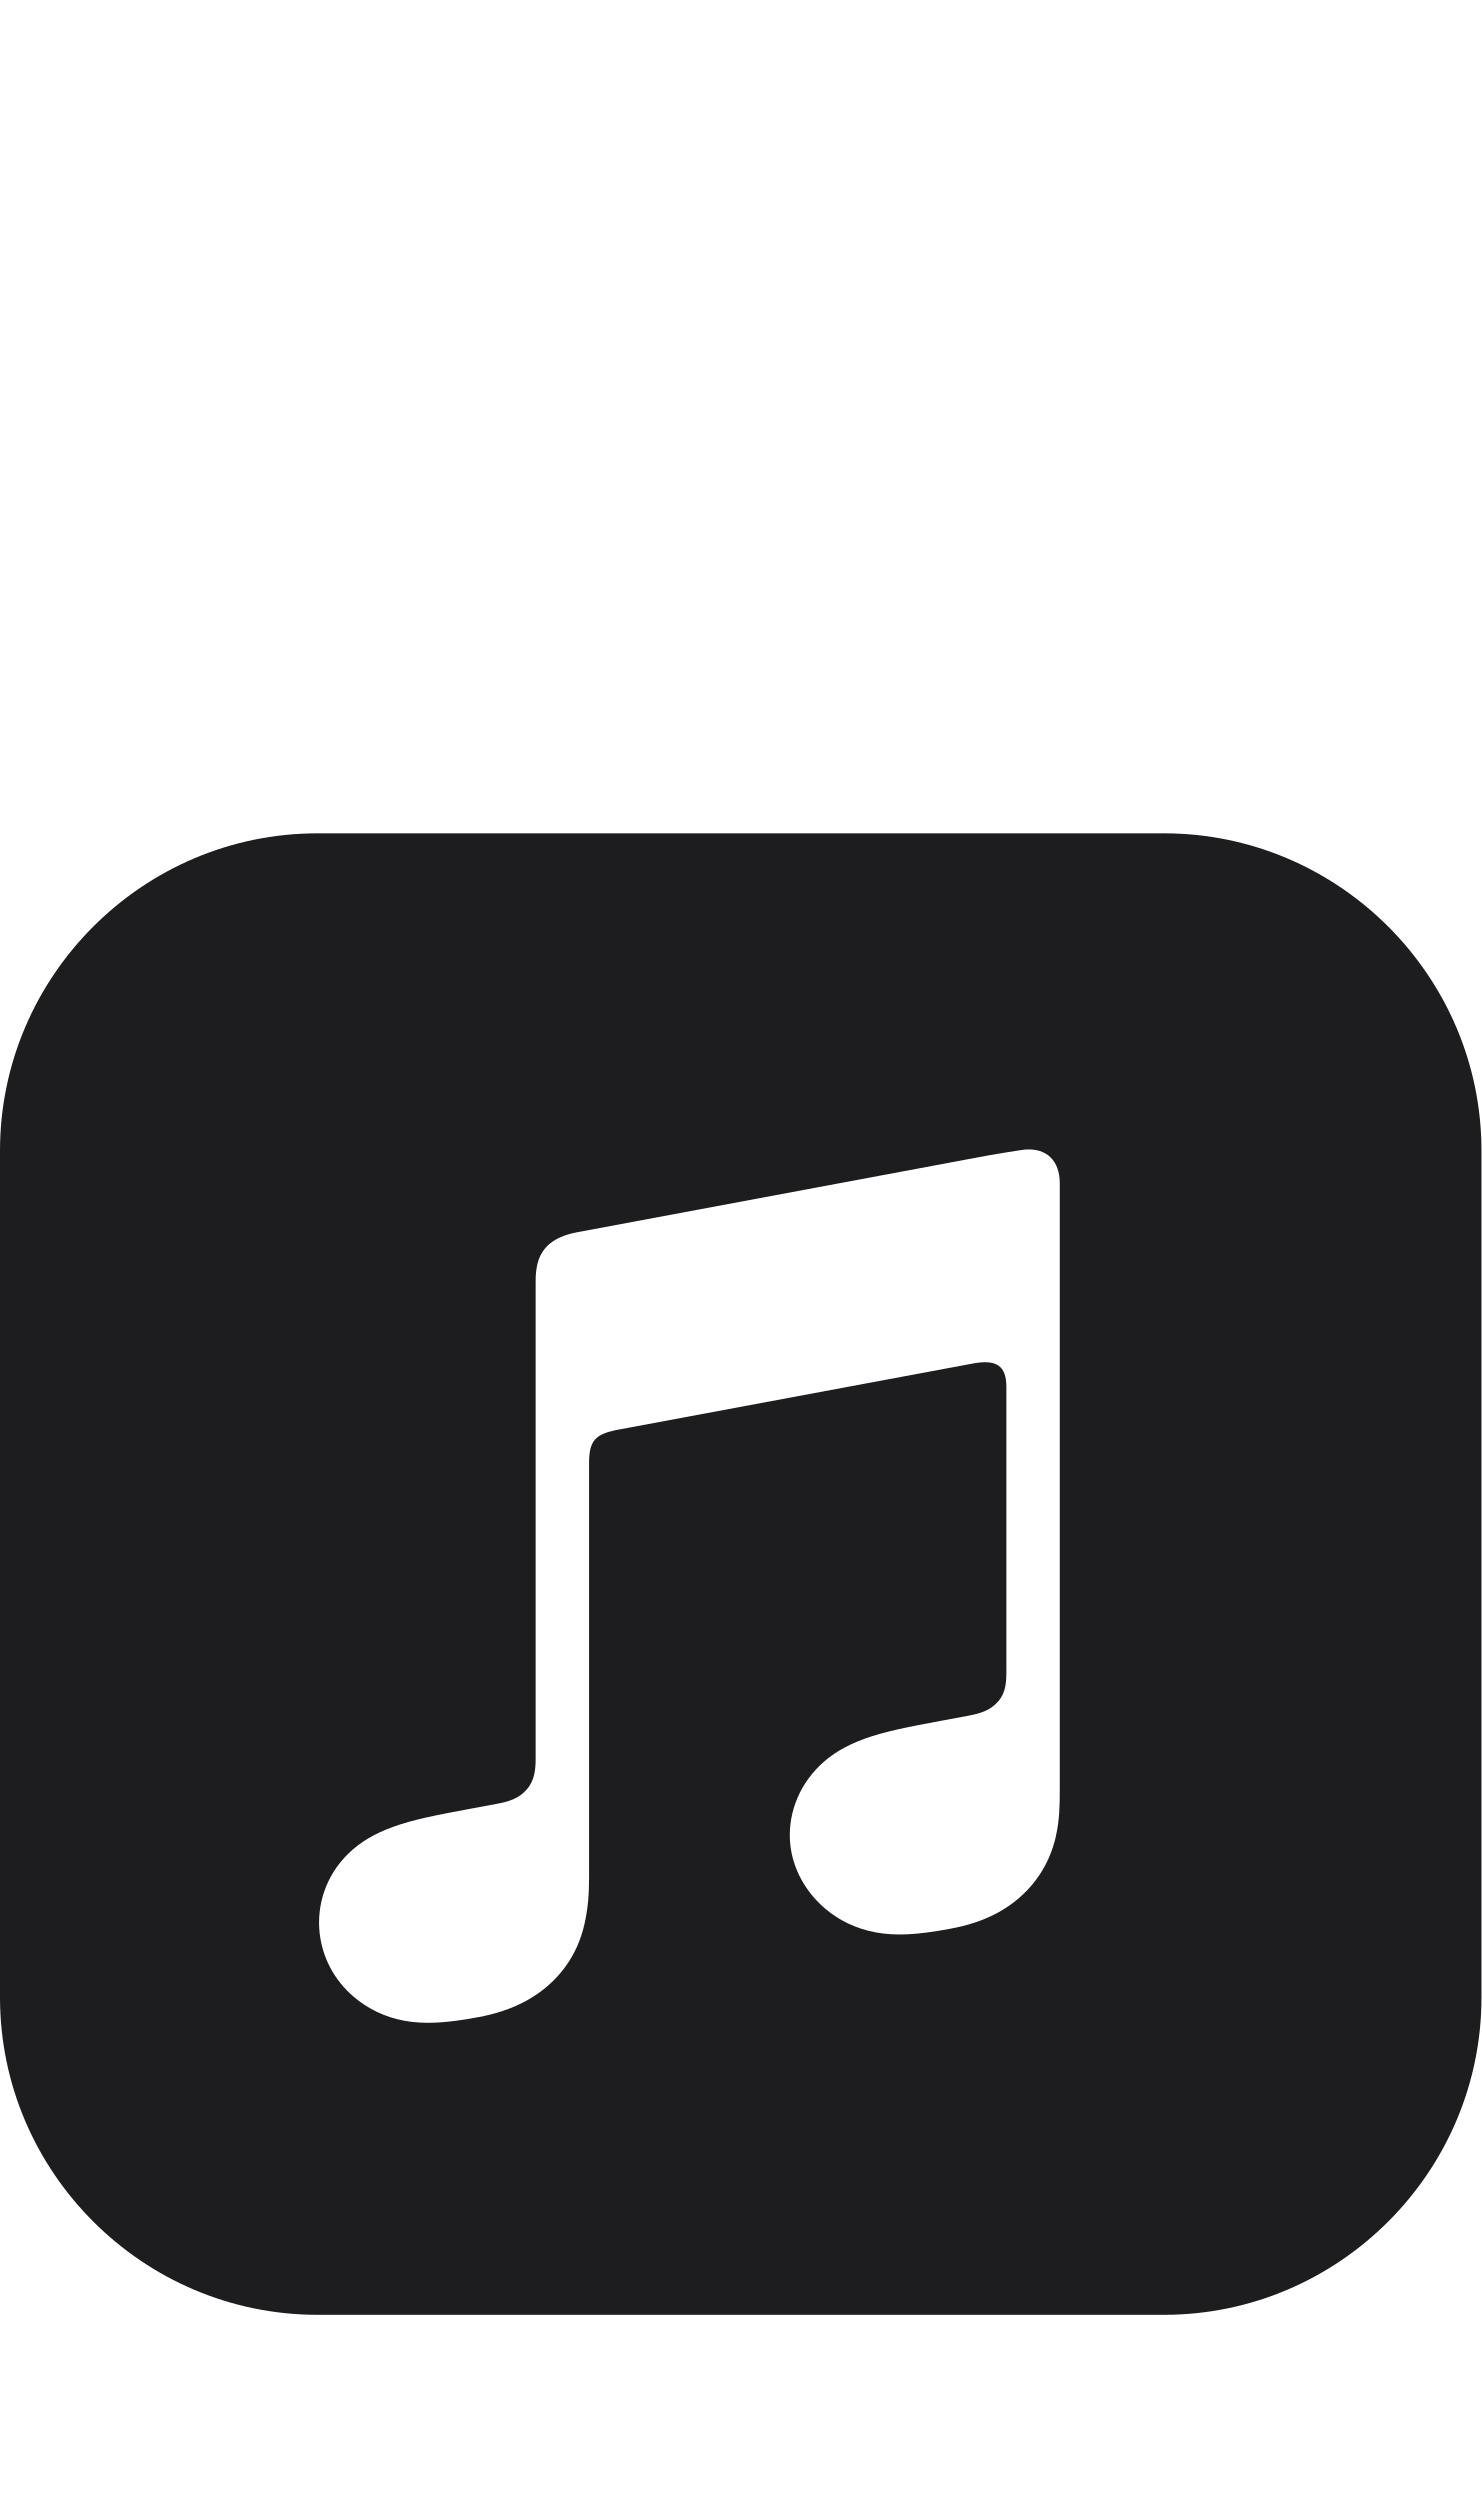
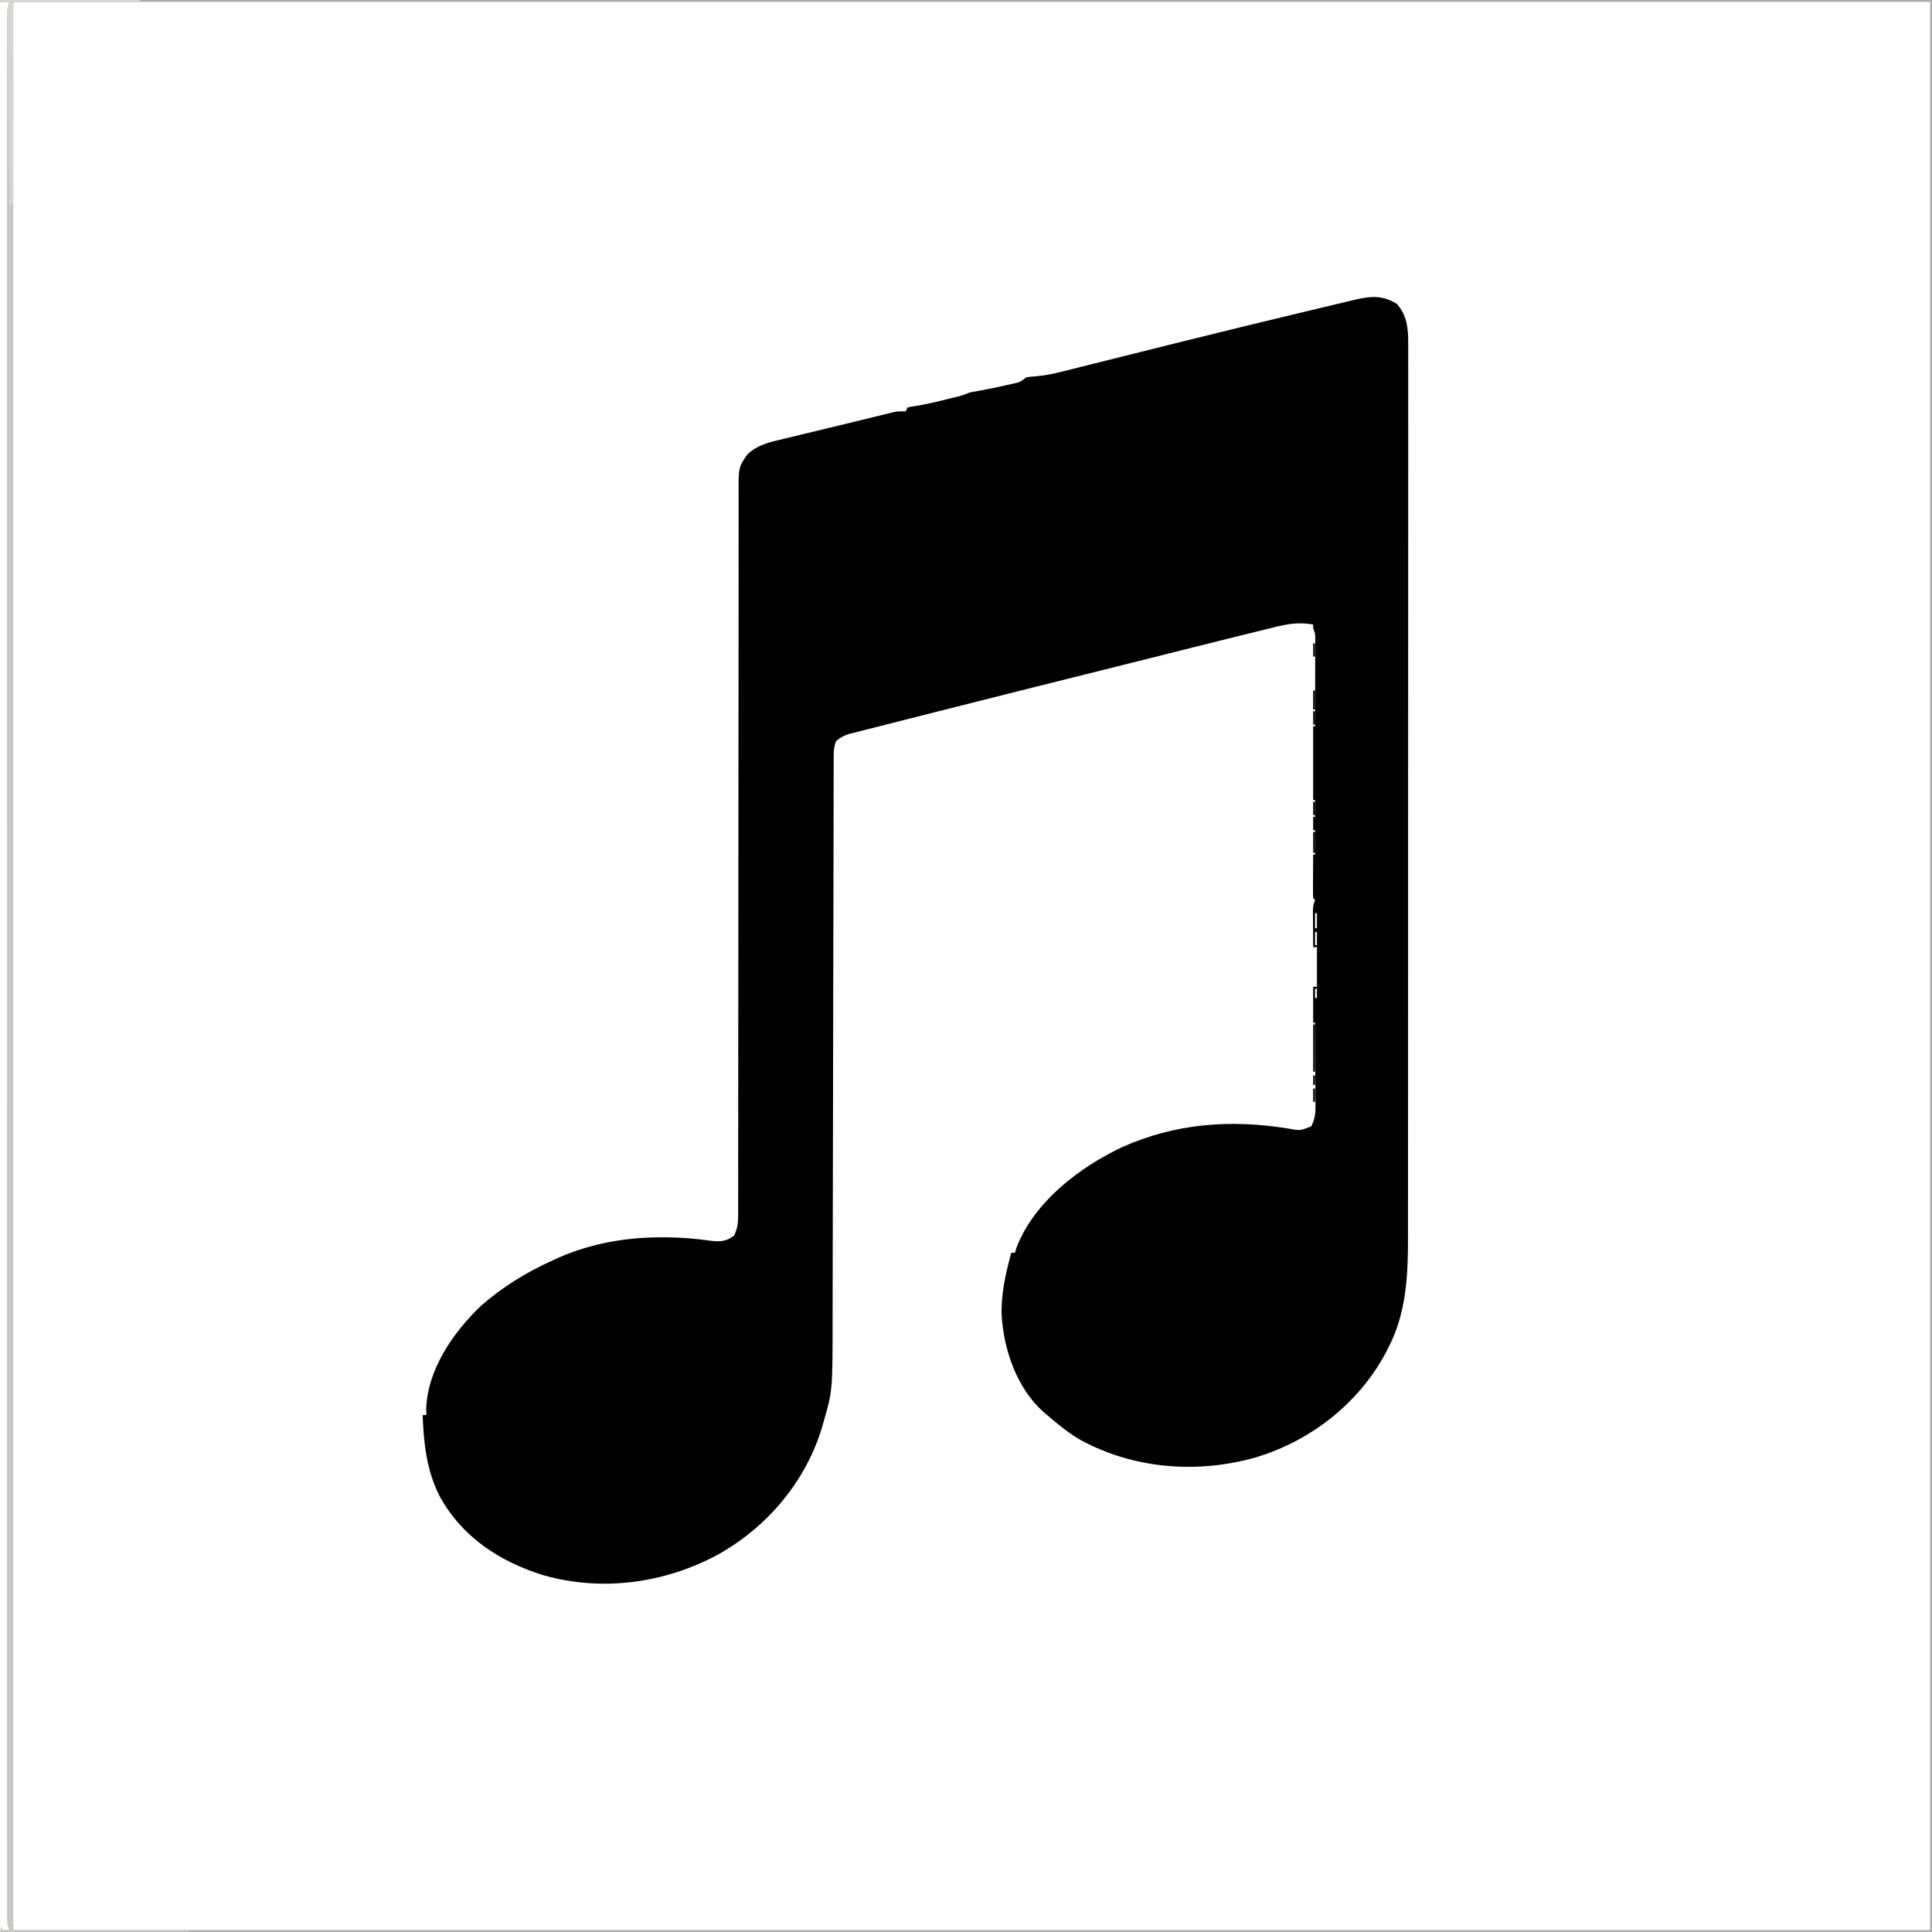
- <svg xmlns="http://www.w3.org/2000/svg" enable-background="new 0 0 32 54" height="54" viewBox="0 0 32 54" width="32">
-   <path d="m25.143 18h-18.286c-3.771 0-6.857 3.086-6.857 6.857v18.286c0 3.772 3.086 6.857 6.857 6.857h18.286c3.772 0 6.857-3.086 6.857-6.857v-18.286c0-3.771-3.086-6.857-6.857-6.857zm-2.334 21.659c-.077.341-.218.662-.436.952-.217.288-.495.525-.819.702-.328.179-.672.282-1.04.35-.69.129-1.162.158-1.606.075-.428-.08-.79-.262-1.08-.508-.43-.365-.698-.858-.756-1.373-.069-.604.148-1.249.638-1.724.247-.24.557-.429.971-.578.433-.156.912-.249 1.647-.386.194-.036.387-.072.581-.108.255-.048.473-.108.649-.307.177-.201.18-.442.18-.684l0-6.112c0-.467-.226-.595-.708-.509-.344.062-7.742 1.444-7.742 1.444-.417.093-.564.22-.564.699l0 8.956c0 .351-.02.663-.1 1.014-.077.341-.218.662-.436.952-.217.288-.495.524-.819.702-.328.179-.672.287-1.04.355-.69.129-1.162.158-1.606.075-.428-.08-.79-.267-1.08-.513-.43-.365-.68-.858-.738-1.373-.069-.604.131-1.249.621-1.724.247-.24.557-.429.971-.578.433-.156.912-.249 1.647-.386.194-.036.387-.072.581-.108.255-.048.473-.108.649-.307.176-.199.196-.438.196-.679 0-1.895 0-10.313 0-10.313 0-.139.013-.232.021-.278.035-.217.13-.403.299-.535.141-.11.323-.185.555-.231l.003-.001 8.899-1.663c.077-.015.72-.12.793-.126.481-.038.751.254.751.729l0 13.083c0.0.351-.004.667-.084 1.019z" fill="#1d1d1f" />
-   <path d="m0 0h32v54h-32z" fill="none" />
+ <svg xmlns="http://www.w3.org/2000/svg" version="1.1" width="1024" height="1024">
+   <path d="M0 0 C5.306 5.937 6.072 13.106 6 20.822 C6.004 21.673 6.008 22.524 6.012 23.401 C6.022 26.243 6.011 29.084 5.999 31.925 C6.002 33.987 6.006 36.05 6.011 38.112 C6.022 43.771 6.014 49.43 6.003 55.089 C5.994 61.195 6.002 67.302 6.008 73.409 C6.017 84.679 6.013 95.95 6.001 107.221 C5.991 117.638 5.986 128.055 5.988 138.473 C5.988 139.51 5.988 139.51 5.988 140.568 C5.988 143.375 5.988 146.182 5.989 148.989 C5.993 175.322 5.98 201.655 5.959 227.988 C5.941 251.358 5.935 274.729 5.941 298.099 C5.941 299.599 5.941 301.098 5.942 302.598 C5.942 303.71 5.942 303.71 5.942 304.844 C5.943 308.576 5.944 312.309 5.945 316.041 C5.945 316.777 5.945 317.513 5.945 318.272 C5.949 337.821 5.944 357.37 5.935 376.919 C5.934 379.024 5.933 381.129 5.932 383.235 C5.932 384.631 5.931 386.028 5.931 387.424 C5.926 397.139 5.926 406.853 5.928 416.568 C5.93 429.097 5.926 441.626 5.911 454.155 C5.903 460.192 5.899 466.23 5.904 472.267 C5.908 477.803 5.903 483.339 5.89 488.874 C5.887 490.868 5.888 492.862 5.892 494.856 C5.93 514.848 5.004 534.803 -4.375 552.938 C-4.906 553.983 -5.437 555.028 -5.984 556.105 C-20.348 582.845 -45.641 602.563 -74.562 611.312 C-105.575 620.159 -139.019 617.635 -167.578 602.211 C-174.047 598.485 -179.741 593.804 -185.375 588.938 C-186.419 588.064 -186.419 588.064 -187.484 587.172 C-201.603 574.349 -208.354 554.404 -209.504 535.859 C-209.814 524.691 -207.316 513.644 -204.375 502.938 C-203.715 502.938 -203.055 502.938 -202.375 502.938 C-202.066 501.762 -202.066 501.762 -201.75 500.562 C-192.465 476.085 -168.418 457.698 -145.449 446.859 C-117.259 434.327 -88.234 432.162 -57.874 437.045 C-51.342 438.263 -51.342 438.263 -45.375 435.938 C-43.666 432.446 -43.128 429.646 -43.148 425.78 C-43.148 424.779 -43.148 423.779 -43.148 422.748 C-43.159 421.68 -43.169 420.612 -43.18 419.512 C-43.183 418.409 -43.185 417.306 -43.188 416.17 C-43.199 412.655 -43.225 409.14 -43.25 405.625 C-43.26 403.239 -43.269 400.853 -43.277 398.467 C-43.299 392.624 -43.333 386.781 -43.375 380.938 C-43.705 380.938 -44.035 380.938 -44.375 380.938 C-44.375 374.668 -44.375 368.397 -44.375 361.938 C-43.715 361.938 -43.055 361.938 -42.375 361.938 C-42.375 355.007 -42.375 348.077 -42.375 340.938 C-43.035 340.938 -43.695 340.938 -44.375 340.938 C-44.404 337.333 -44.422 333.729 -44.438 330.125 C-44.446 329.101 -44.454 328.077 -44.463 327.021 C-44.468 325.547 -44.468 325.547 -44.473 324.043 C-44.481 322.684 -44.481 322.684 -44.489 321.298 C-44.375 318.938 -44.375 318.938 -43.375 315.938 C-43.705 315.608 -44.035 315.277 -44.375 314.938 C-44.462 313.23 -44.482 311.519 -44.473 309.809 C-44.469 308.774 -44.466 307.74 -44.463 306.674 C-44.455 305.585 -44.446 304.497 -44.438 303.375 C-44.433 302.283 -44.428 301.19 -44.424 300.064 C-44.412 297.355 -44.396 294.646 -44.375 291.938 C-44.045 291.938 -43.715 291.938 -43.375 291.938 C-43.375 287.647 -43.375 283.358 -43.375 278.938 C-43.705 278.938 -44.035 278.938 -44.375 278.938 C-44.375 276.627 -44.375 274.317 -44.375 271.938 C-44.045 271.938 -43.715 271.938 -43.375 271.938 C-43.375 268.967 -43.375 265.998 -43.375 262.938 C-43.705 262.938 -44.035 262.938 -44.375 262.938 C-44.375 249.938 -44.375 236.938 -44.375 223.938 C-44.045 223.938 -43.715 223.938 -43.375 223.938 C-43.35 217.014 -43.332 210.091 -43.32 203.167 C-43.315 200.811 -43.308 198.455 -43.3 196.099 C-43.287 192.716 -43.282 189.332 -43.277 185.949 C-43.272 184.893 -43.267 183.837 -43.262 182.748 C-43.262 181.767 -43.262 180.787 -43.261 179.776 C-43.259 178.912 -43.257 178.048 -43.255 177.158 C-43.286 174.763 -43.286 174.763 -44.375 171.938 C-44.375 171.278 -44.375 170.618 -44.375 169.938 C-51.91 168.628 -57.721 169.548 -65.086 171.414 C-66.215 171.688 -67.344 171.961 -68.508 172.243 C-72.134 173.126 -75.755 174.031 -79.375 174.938 C-81.734 175.519 -84.094 176.099 -86.454 176.679 C-93.305 178.368 -100.15 180.085 -106.993 181.808 C-110.465 182.681 -113.937 183.552 -117.41 184.422 C-121.752 185.511 -126.093 186.6 -130.435 187.691 C-140.047 190.104 -149.661 192.509 -159.277 194.906 C-187.392 201.917 -215.495 208.973 -243.583 216.091 C-245.91 216.68 -248.236 217.27 -250.563 217.859 C-254.233 218.788 -257.902 219.718 -261.571 220.65 C-263.542 221.15 -265.513 221.649 -267.484 222.148 C-269.902 222.763 -272.318 223.381 -274.733 224.003 C-277.315 224.665 -279.897 225.315 -282.484 225.955 C-283.839 226.298 -285.193 226.642 -286.547 226.985 C-287.759 227.288 -288.972 227.59 -290.222 227.902 C-293.24 228.893 -295.094 229.755 -297.375 231.938 C-298.404 235.026 -298.503 237.139 -298.508 240.376 C-298.512 241.513 -298.517 242.65 -298.521 243.821 C-298.521 245.075 -298.52 246.33 -298.52 247.623 C-298.523 248.965 -298.526 250.307 -298.53 251.649 C-298.54 255.345 -298.544 259.041 -298.546 262.737 C-298.55 266.721 -298.56 270.705 -298.569 274.689 C-298.584 281.599 -298.595 288.509 -298.605 295.418 C-298.619 305.429 -298.64 315.44 -298.663 325.451 C-298.701 341.72 -298.736 357.988 -298.768 374.257 C-298.771 375.718 -298.771 375.718 -298.774 377.209 C-298.8 391.004 -298.824 404.799 -298.847 418.595 C-298.849 419.564 -298.85 420.533 -298.852 421.532 C-298.853 422.5 -298.855 423.469 -298.857 424.466 C-298.883 440.654 -298.918 456.841 -298.958 473.029 C-298.983 483.003 -299.002 492.977 -299.012 502.95 C-299.019 509.801 -299.034 516.652 -299.054 523.503 C-299.065 527.447 -299.073 531.39 -299.073 535.334 C-299.072 575.895 -299.072 575.895 -303.625 591.75 C-303.842 592.531 -304.059 593.312 -304.282 594.116 C-312.765 623.573 -333.392 648.197 -360.125 663.066 C-388.41 678.166 -421.249 682.627 -452.266 673.871 C-475.628 666.588 -495.389 653.693 -507.375 631.938 C-514.282 618.312 -515.803 603.952 -516.375 588.938 C-515.715 588.938 -515.055 588.938 -514.375 588.938 C-514.411 587.923 -514.447 586.909 -514.484 585.863 C-513.898 564.809 -500.023 544.899 -485.312 530.938 C-473.878 520.904 -461.207 513.186 -447.375 506.938 C-446.198 506.394 -445.021 505.85 -443.809 505.289 C-426.843 497.952 -408.481 494.742 -390.062 494.75 C-389.124 494.747 -388.186 494.744 -387.219 494.741 C-379.497 494.785 -371.9 495.426 -364.253 496.49 C-359.105 497.122 -355.757 497.163 -351.375 493.938 C-349.292 489.949 -349.125 486.539 -349.124 482.082 C-349.122 481.402 -349.119 480.721 -349.116 480.02 C-349.109 477.736 -349.116 475.451 -349.123 473.167 C-349.121 471.514 -349.118 469.861 -349.114 468.209 C-349.106 463.663 -349.111 459.118 -349.117 454.573 C-349.121 449.672 -349.114 444.772 -349.109 439.871 C-349.1 431.377 -349.098 422.884 -349.101 414.39 C-349.104 402.101 -349.092 389.811 -349.076 377.522 C-349.05 357.573 -349.03 337.623 -349.017 317.674 C-349.015 315.883 -349.015 315.883 -349.014 314.055 C-349.003 297.106 -348.998 280.157 -348.995 263.208 C-348.995 262.015 -348.994 260.822 -348.994 259.592 C-348.994 258.4 -348.994 257.208 -348.994 255.98 C-348.99 236.11 -348.971 216.239 -348.939 196.369 C-348.92 184.11 -348.914 171.852 -348.925 159.593 C-348.931 151.193 -348.923 142.794 -348.904 134.394 C-348.893 129.546 -348.889 124.699 -348.902 119.851 C-348.914 115.413 -348.908 110.975 -348.887 106.537 C-348.883 104.932 -348.885 103.327 -348.895 101.722 C-348.981 86.683 -348.981 86.683 -344.375 79.938 C-339.394 75.08 -333.715 73.583 -327.07 72.035 C-326.081 71.792 -325.092 71.548 -324.073 71.298 C-320.885 70.517 -317.693 69.758 -314.5 69 C-312.316 68.47 -310.133 67.939 -307.95 67.407 C-303.682 66.369 -299.412 65.34 -295.14 64.319 C-290.351 63.174 -285.568 62.007 -280.789 60.824 C-278.568 60.278 -276.347 59.732 -274.125 59.188 C-273.153 58.948 -272.181 58.708 -271.18 58.461 C-270.311 58.252 -269.442 58.043 -268.547 57.828 C-267.826 57.653 -267.105 57.478 -266.362 57.298 C-264.375 56.938 -264.375 56.938 -260.375 56.938 C-260.045 56.278 -259.715 55.617 -259.375 54.938 C-257.574 54.48 -257.574 54.48 -255.062 54.125 C-249.23 53.168 -243.541 51.813 -237.812 50.375 C-236.473 50.042 -236.473 50.042 -235.106 49.702 C-230.627 48.637 -230.627 48.637 -226.375 46.938 C-224.859 46.639 -223.337 46.374 -221.812 46.125 C-216.61 45.205 -211.461 44.115 -206.312 42.938 C-205.187 42.688 -205.187 42.688 -204.039 42.434 C-199.789 41.503 -199.789 41.503 -196.375 38.938 C-194.306 38.595 -194.306 38.595 -191.807 38.44 C-186.862 38.032 -182.261 37.117 -177.462 35.891 C-176.627 35.683 -175.792 35.476 -174.932 35.263 C-172.178 34.577 -169.427 33.882 -166.676 33.188 C-164.707 32.696 -162.739 32.205 -160.77 31.715 C-156.582 30.672 -152.395 29.624 -148.209 28.573 C-138.353 26.1 -128.492 23.648 -118.63 21.196 C-116.414 20.645 -114.198 20.094 -111.982 19.542 C-91.501 14.445 -70.998 9.451 -50.47 4.546 C-48.193 4.001 -45.915 3.455 -43.637 2.909 C-40.101 2.062 -36.564 1.217 -33.027 0.374 C-31.152 -0.073 -29.277 -0.522 -27.403 -0.97 C-26.291 -1.234 -25.18 -1.498 -24.034 -1.769 C-23.079 -1.997 -22.124 -2.224 -21.139 -2.458 C-13.026 -4.232 -7.243 -4.426 0 0 Z M-43.375 307.938 C-42.375 310.938 -42.375 310.938 -42.375 310.938 Z M-43.375 322.938 C-43.375 325.577 -43.375 328.217 -43.375 330.938 C-43.045 330.938 -42.715 330.938 -42.375 330.938 C-42.375 328.298 -42.375 325.658 -42.375 322.938 C-42.705 322.938 -43.035 322.938 -43.375 322.938 Z M-43.375 332.938 C-43.375 335.248 -43.375 337.558 -43.375 339.938 C-43.045 339.938 -42.715 339.938 -42.375 339.938 C-42.375 337.627 -42.375 335.317 -42.375 332.938 C-42.705 332.938 -43.035 332.938 -43.375 332.938 Z M-43.375 362.938 C-43.375 364.587 -43.375 366.238 -43.375 367.938 C-43.045 367.938 -42.715 367.938 -42.375 367.938 C-42.375 366.288 -42.375 364.637 -42.375 362.938 C-42.705 362.938 -43.035 362.938 -43.375 362.938 Z M-43.375 368.938 C-42.375 371.938 -42.375 371.938 -42.375 371.938 Z " fill="#000000" transform="translate(740.375,161.0625)" />
+   <path d="M0 0 C337.92 0 675.84 0 1024 0 C1024 337.92 1024 675.84 1024 1024 C686.08 1024 348.16 1024 0 1024 C0.33 1023.01 0.66 1022.02 1 1021 C1 1021.66 1 1022.32 1 1023 C2.32 1023 3.64 1023 5 1023 C4.505 1021.515 4.505 1021.515 4 1020 C3.906 1017.707 3.875 1015.411 3.875 1013.116 C3.873 1012.407 3.872 1011.698 3.87 1010.968 C3.867 1008.569 3.871 1006.171 3.874 1003.772 C3.873 1002.037 3.872 1000.301 3.87 998.566 C3.866 993.762 3.868 988.958 3.872 984.154 C3.874 978.941 3.871 973.727 3.868 968.514 C3.865 959.366 3.865 950.218 3.867 941.069 C3.871 927.466 3.869 913.862 3.866 900.259 C3.861 877.378 3.861 854.497 3.864 831.615 C3.864 830.918 3.864 830.221 3.864 829.502 C3.864 828.804 3.864 828.106 3.864 827.386 C3.867 806.129 3.867 784.872 3.866 763.615 C3.866 762.193 3.866 760.771 3.866 759.349 C3.866 753.634 3.865 747.92 3.865 742.205 C3.864 726.23 3.864 710.254 3.863 694.279 C3.863 693.551 3.863 692.824 3.863 692.074 C3.863 668.882 3.864 645.691 3.866 622.499 C3.866 621.747 3.866 620.994 3.866 620.219 C3.867 607.998 3.869 595.778 3.87 583.558 C3.875 535.086 3.874 486.615 3.87 438.144 C3.868 425.929 3.867 413.715 3.866 401.501 C3.866 400.749 3.866 399.997 3.866 399.222 C3.864 376.055 3.863 352.888 3.863 329.721 C3.863 328.631 3.863 328.631 3.863 327.518 C3.864 311.56 3.864 295.603 3.865 279.645 C3.865 273.936 3.866 268.226 3.866 262.517 C3.866 261.096 3.866 259.676 3.866 258.255 C3.867 237.003 3.866 215.75 3.864 194.498 C3.864 193.452 3.864 193.452 3.864 192.385 C3.864 191.689 3.864 190.992 3.863 190.275 C3.861 166.828 3.862 143.381 3.867 119.933 C3.87 106.403 3.87 92.873 3.866 79.343 C3.864 70.321 3.865 61.298 3.87 52.276 C3.872 47.125 3.873 41.974 3.869 36.824 C3.866 32.147 3.868 27.469 3.873 22.792 C3.874 21.103 3.873 19.413 3.87 17.723 C3.867 15.443 3.87 13.164 3.875 10.884 C3.875 8.984 3.875 8.984 3.875 7.045 C4 4 4 4 5 1 C3.35 1 1.7 1 0 1 C0 0.67 0 0.34 0 0 Z M7 1 C7 338.26 7 675.52 7 1023 C342.28 1023 677.56 1023 1023 1023 C1023 685.74 1023 348.48 1023 1 C687.72 1 352.44 1 7 1 Z " fill="#AEADAD" transform="translate(0,0)" />
+   <path d="M0 0 C24.42 0 48.84 0 74 0 C74 0.33 74 0.66 74 1 C51.89 1 29.78 1 7 1 C7 338.26 7 675.52 7 1023 C37.69 1023 68.38 1023 100 1023 C100 1023.33 100 1023.66 100 1024 C67 1024 34 1024 0 1024 C0.33 1023.01 0.66 1022.02 1 1021 C1 1021.66 1 1022.32 1 1023 C2.32 1023 3.64 1023 5 1023 C4.505 1021.515 4.505 1021.515 4 1020 C3.906 1017.707 3.875 1015.411 3.875 1013.116 C3.873 1012.407 3.872 1011.698 3.87 1010.968 C3.867 1008.569 3.871 1006.171 3.874 1003.772 C3.873 1002.037 3.872 1000.301 3.87 998.566 C3.866 993.762 3.868 988.958 3.872 984.154 C3.874 978.941 3.871 973.727 3.868 968.514 C3.865 959.366 3.865 950.218 3.867 941.069 C3.871 927.466 3.869 913.862 3.866 900.259 C3.861 877.378 3.861 854.497 3.864 831.615 C3.864 830.918 3.864 830.221 3.864 829.502 C3.864 828.804 3.864 828.106 3.864 827.386 C3.867 806.129 3.867 784.872 3.866 763.615 C3.866 762.193 3.866 760.771 3.866 759.349 C3.866 753.634 3.865 747.92 3.865 742.205 C3.864 726.23 3.864 710.254 3.863 694.279 C3.863 693.551 3.863 692.824 3.863 692.074 C3.863 668.882 3.864 645.691 3.866 622.499 C3.866 621.747 3.866 620.994 3.866 620.219 C3.867 607.998 3.869 595.778 3.87 583.558 C3.875 535.086 3.874 486.615 3.87 438.144 C3.868 425.929 3.867 413.715 3.866 401.501 C3.866 400.749 3.866 399.997 3.866 399.222 C3.864 376.055 3.863 352.888 3.863 329.721 C3.863 328.631 3.863 328.631 3.863 327.518 C3.864 311.56 3.864 295.603 3.865 279.645 C3.865 273.936 3.866 268.226 3.866 262.517 C3.866 261.096 3.866 259.676 3.866 258.255 C3.867 237.003 3.866 215.75 3.864 194.498 C3.864 193.452 3.864 193.452 3.864 192.385 C3.864 191.689 3.864 190.992 3.863 190.275 C3.861 166.828 3.862 143.381 3.867 119.933 C3.87 106.403 3.87 92.873 3.866 79.343 C3.864 70.321 3.865 61.298 3.87 52.276 C3.872 47.125 3.873 41.974 3.869 36.824 C3.866 32.147 3.868 27.469 3.873 22.792 C3.874 21.103 3.873 19.413 3.87 17.723 C3.867 15.443 3.87 13.164 3.875 10.884 C3.875 8.984 3.875 8.984 3.875 7.045 C4 4 4 4 5 1 C3.35 1 1.7 1 0 1 C0 0.67 0 0.34 0 0 Z " fill="#C7C6C5" transform="translate(0,0)" />
+   <path d="M0 0 C24.42 0 48.84 0 74 0 C74 0.33 74 0.66 74 1 C51.89 1 29.78 1 7 1 C7 36.31 7 71.62 7 108 C6.01 108.495 6.01 108.495 5 109 C4.846 95.362 4.698 81.723 4.557 68.085 C4.491 61.752 4.424 55.42 4.352 49.087 C4.282 42.979 4.218 36.872 4.157 30.764 C4.133 28.43 4.107 26.096 4.079 23.763 C4.041 20.502 4.009 17.24 3.978 13.979 C3.965 13.008 3.952 12.037 3.939 11.037 C3.932 10.149 3.925 9.261 3.918 8.347 C3.909 7.575 3.901 6.804 3.893 6.009 C4 4 4 4 5 1 C3.35 1 1.7 1 0 1 C0 0.67 0 0.34 0 0 Z " fill="#D6D5D4" transform="translate(0,0)" />
+   <path d="M0 0 C0.33 0 0.66 0 1 0 C1 8.25 1 16.5 1 25 C0.67 25 0.34 25 0 25 C0 16.75 0 8.5 0 0 Z " fill="#000000" transform="translate(696,543)" />
+   <path d="M0 0 C0.33 0 0.66 0 1 0 C1 3.63 1 7.26 1 11 C0.67 11 0.34 11 0 11 C0 7.37 0 3.74 0 0 Z " fill="#000000" transform="translate(696,441)" />
+   <path d="M0 0 C0.33 0 0.66 0 1 0 C1 3.3 1 6.6 1 10 C0.67 10 0.34 10 0 10 C0 6.7 0 3.4 0 0 Z " fill="#000000" transform="translate(696,366)" />
+   <path d="M0 0 C0.33 0 0.66 0 1 0 C1 2.31 1 4.62 1 7 C0.67 7 0.34 7 0 7 C0 4.69 0 2.38 0 0 Z " fill="#000000" transform="translate(696,577)" />
+   <path d="M0 0 C0.33 0 0.66 0 1 0 C1 2.31 1 4.62 1 7 C0.67 7 0.34 7 0 7 C0 4.69 0 2.38 0 0 Z " fill="#000000" transform="translate(696,425)" />
+   <path d="M0 0 C0.33 0 0.66 0 1 0 C1 2.31 1 4.62 1 7 C0.67 7 0.34 7 0 7 C0 4.69 0 2.38 0 0 Z " fill="#000000" transform="translate(696,377)" />
+   <path d="M0 0 C0.33 0 0.66 0 1 0 C1 2.31 1 4.62 1 7 C0.67 7 0.34 7 0 7 C0 4.69 0 2.38 0 0 Z " fill="#000000" transform="translate(696,341)" />
+   <path d="M0 0 C0.33 0 0.66 0 1 0 C1 1.65 1 3.3 1 5 C0.67 5 0.34 5 0 5 C0 3.35 0 1.7 0 0 Z " fill="#000000" transform="translate(696,570)" />
+   <path d="M0 0 C1 4 1 4 1 4 Z " fill="#000000" transform="translate(696,586)" />
+   <path d="M0 0 C1 4 1 4 1 4 Z " fill="#000000" transform="translate(696,508)" />
+   <path d="M0 0 C1 4 1 4 1 4 Z " fill="#000000" transform="translate(696,503)" />
+   <path d="M0 0 C1 4 1 4 1 4 Z " fill="#000000" transform="translate(696,361)" />
+   <path d="M0 0 C3 1 3 1 3 1 Z " fill="#000000" transform="translate(600,775)" />
+   <path d="" fill="#000000" transform="translate(0,0)" />
+   <path d="" fill="#000000" transform="translate(0,0)" />
+   <path d="" fill="#000000" transform="translate(0,0)" />
+   <path d="" fill="#000000" transform="translate(0,0)" />
+   <path d="" fill="#000000" transform="translate(0,0)" />
+   <path d="" fill="#000000" transform="translate(0,0)" />
+   <path d="M0 0 C3 1 3 1 3 1 Z " fill="#010001" transform="translate(608,184)" />
+   <path d="M0 0 C3 1 3 1 3 1 Z " fill="#000101" transform="translate(640,176)" />
+   <path d="" fill="#D7D7D7" transform="translate(0,0)" />
+   <path d="" fill="#CFCFCD" transform="translate(0,0)" />
+   <path d="M0 0 C2 1 2 1 2 1 Z " fill="#000000" transform="translate(296,838)" />
+   <path d="" fill="#020100" transform="translate(0,0)" />
+   <path d="" fill="#040202" transform="translate(0,0)" />
+   <path d="M0 0 C2 1 2 1 2 1 Z " fill="#000000" transform="translate(280,672)" />
+   <path d="M0 0 C2 1 2 1 2 1 Z " fill="#000000" transform="translate(328,656)" />
+   <path d="M0 0 C2 1 2 1 2 1 Z " fill="#000000" transform="translate(577,616)" />
+   <path d="M0 0 C2 1 2 1 2 1 Z " fill="#000000" transform="translate(608,601)" />
+   <path d="M0 0 C2 1 2 1 2 1 Z " fill="#000000" transform="translate(662,594)" />
+   <path d="" fill="#000000" transform="translate(0,0)" />
+   <path d="" fill="#000000" transform="translate(0,0)" />
+   <path d="M0 0 C2 1 2 1 2 1 Z " fill="#010200" transform="translate(576,192)" />
+   <path d="M0 0 C2 1 2 1 2 1 Z " fill="#010102" transform="translate(673,168)" />
+   <path d="" fill="#C4C4C4" transform="translate(0,0)" />
+   <path d="" fill="#CECECC" transform="translate(0,0)" />
+   <path d="" fill="#CECDCE" transform="translate(0,0)" />
+   <path d="" fill="#CFCCCA" transform="translate(0,0)" />
+   <path d="" fill="#BEBEBD" transform="translate(0,0)" />
+   <path d="" fill="#BBBABA" transform="translate(0,0)" />
+   <path d="" fill="#C5C6C5" transform="translate(0,0)" />
+   <path d="" fill="#ACAAAA" transform="translate(0,0)" />
+   <path d="" fill="#A7A6A6" transform="translate(0,0)" />
+   <path d="" fill="#000100" transform="translate(0,0)" />
+   <path d="" fill="#000000" transform="translate(0,0)" />
+   <path d="" fill="#010100" transform="translate(0,0)" />
+   <path d="" fill="#000000" transform="translate(0,0)" />
+   <path d="" fill="#000000" transform="translate(0,0)" />
+   <path d="" fill="#000000" transform="translate(0,0)" />
+   <path d="" fill="#000000" transform="translate(0,0)" />
+   <path d="" fill="#010000" transform="translate(0,0)" />
+   <path d="" fill="#000000" transform="translate(0,0)" />
+   <path d="" fill="#000000" transform="translate(0,0)" />
+   <path d="" fill="#030002" transform="translate(0,0)" />
+   <path d="" fill="#000000" transform="translate(0,0)" />
+   <path d="" fill="#000000" transform="translate(0,0)" />
+   <path d="" fill="#010000" transform="translate(0,0)" />
+   <path d="" fill="#000000" transform="translate(0,0)" />
+   <path d="" fill="#000000" transform="translate(0,0)" />
+   <path d="" fill="#000000" transform="translate(0,0)" />
+   <path d="" fill="#000000" transform="translate(0,0)" />
+   <path d="" fill="#000000" transform="translate(0,0)" />
+   <path d="" fill="#000000" transform="translate(0,0)" />
+   <path d="" fill="#010000" transform="translate(0,0)" />
+   <path d="" fill="#000000" transform="translate(0,0)" />
+   <path d="" fill="#000000" transform="translate(0,0)" />
+   <path d="" fill="#000001" transform="translate(0,0)" />
+   <path d="" fill="#000000" transform="translate(0,0)" />
+   <path d="" fill="#000001" transform="translate(0,0)" />
+   <path d="" fill="#000000" transform="translate(0,0)" />
+   <path d="" fill="#000000" transform="translate(0,0)" />
+   <path d="" fill="#000000" transform="translate(0,0)" />
+   <path d="" fill="#000000" transform="translate(0,0)" />
+   <path d="" fill="#000000" transform="translate(0,0)" />
+   <path d="" fill="#B5B4B4" transform="translate(0,0)" />
+   <path d="" fill="#020000" transform="translate(0,0)" />
+   <path d="" fill="#010000" transform="translate(0,0)" />
+   <path d="" fill="#020000" transform="translate(0,0)" />
+   <path d="" fill="#000000" transform="translate(0,0)" />
+   <path d="" fill="#000102" transform="translate(0,0)" />
+   <path d="" fill="#010100" transform="translate(0,0)" />
+   <path d="" fill="#010001" transform="translate(0,0)" />
+   <path d="" fill="#010102" transform="translate(0,0)" />
+   <path d="" fill="#000002" transform="translate(0,0)" />
+   <path d="" fill="#010201" transform="translate(0,0)" />
+   <path d="" fill="#010202" transform="translate(0,0)" />
+   <path d="" fill="#040404" transform="translate(0,0)" />
+   <path d="" fill="#050507" transform="translate(0,0)" />
+   <path d="" fill="#BFBDBD" transform="translate(0,0)" />
+   <path d="" fill="#D8D8D9" transform="translate(0,0)" />
+   <path d="" fill="#9B9C99" transform="translate(0,0)" />
+   <path d="" fill="#C6C3C2" transform="translate(0,0)" />
</svg>
